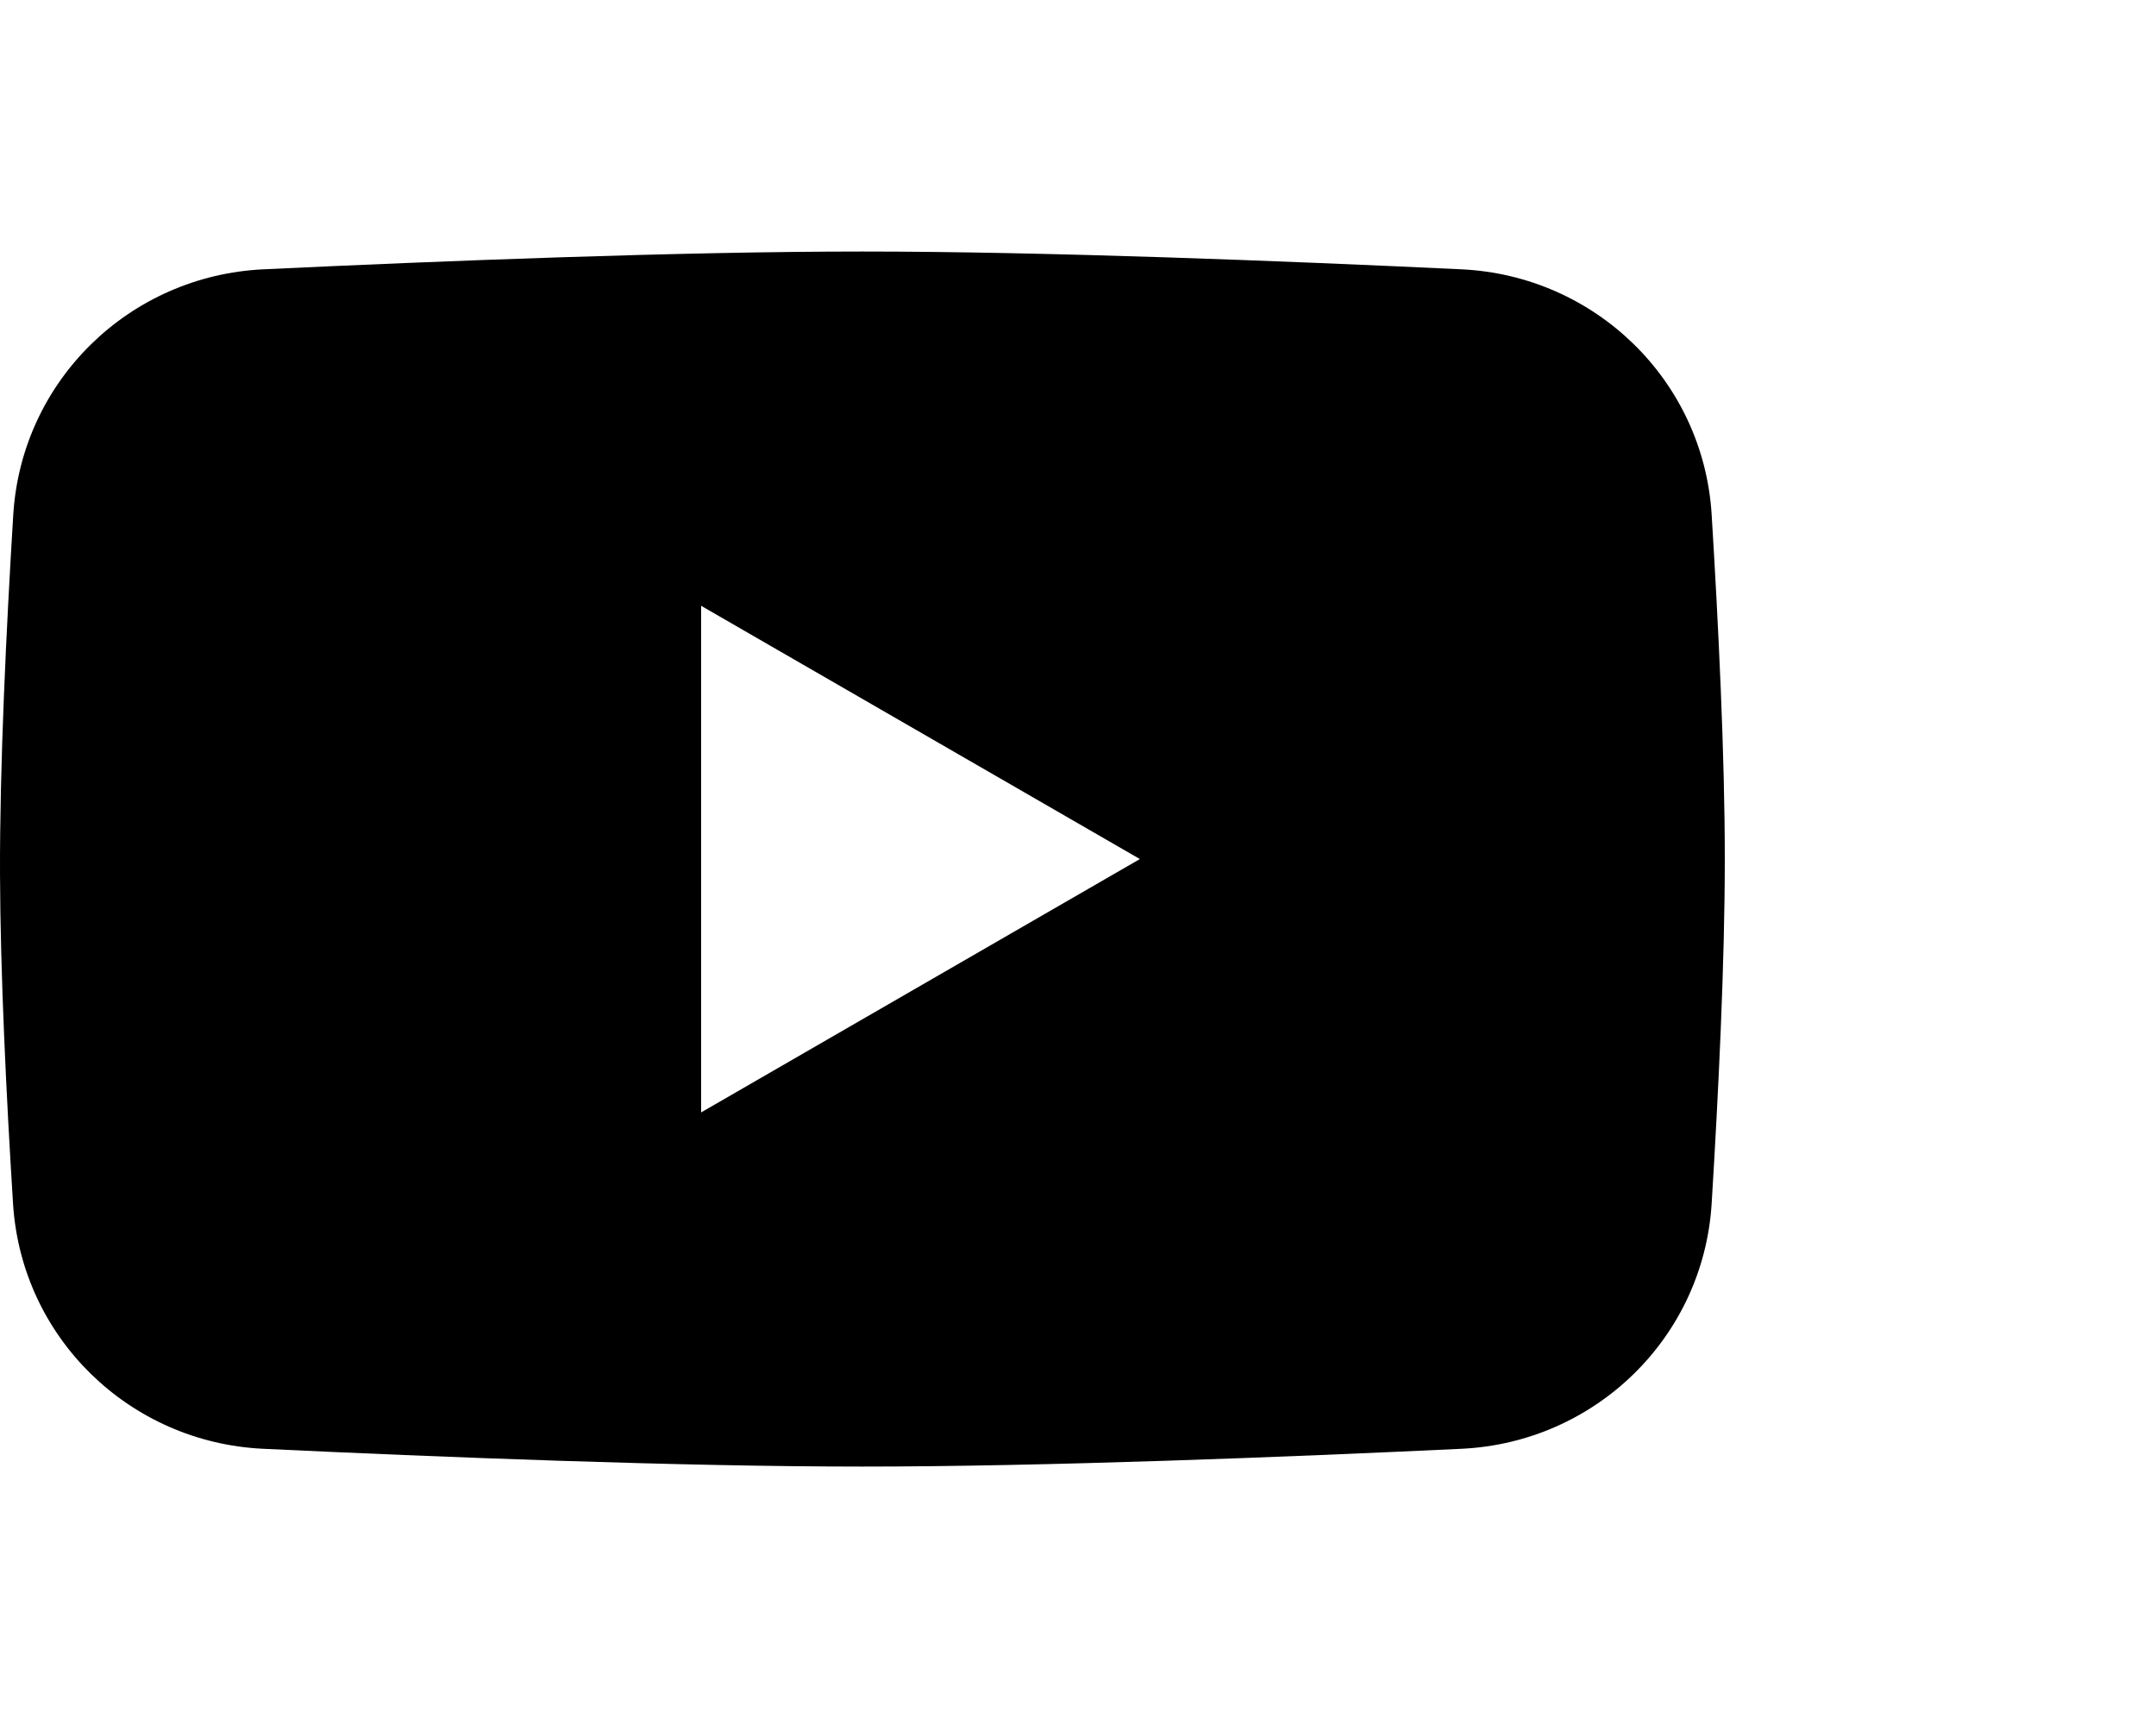
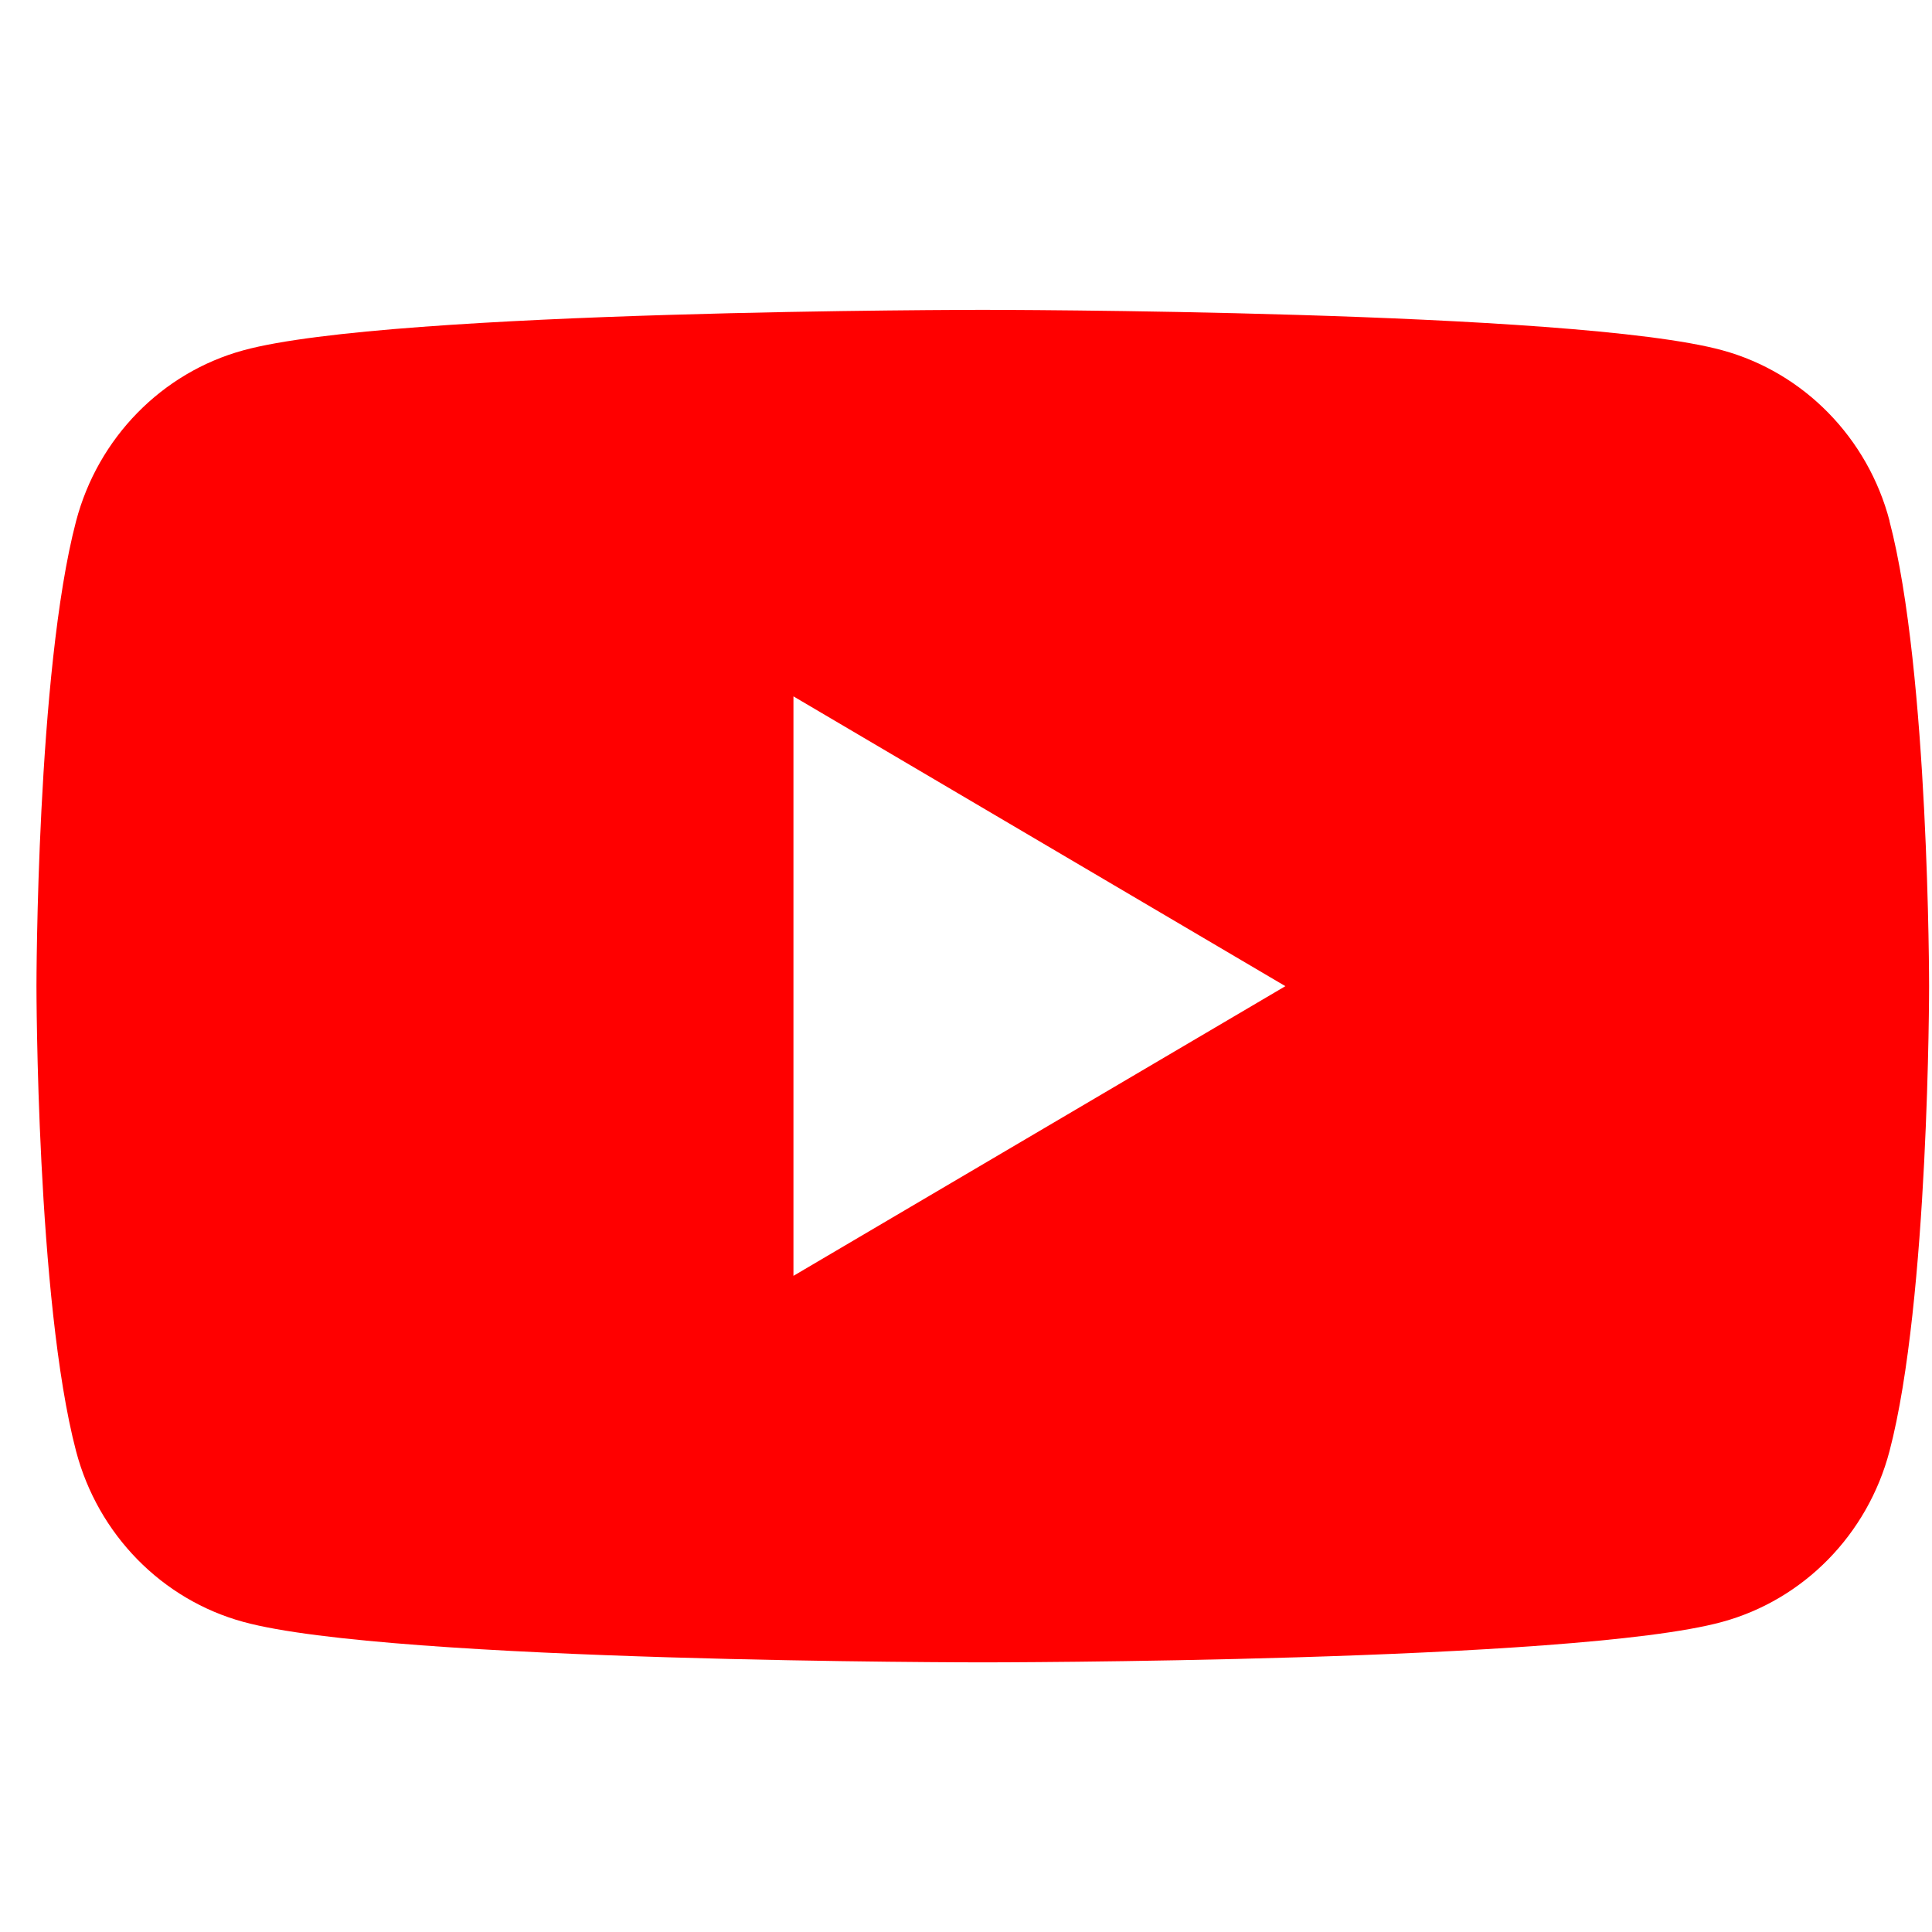
- <svg xmlns="http://www.w3.org/2000/svg" width="20" height="16" viewBox="0 0 20 16" fill="none" fill-rule="evenodd">
-   <path fill-rule="evenodd" d="M0.123 4.774C0.2 3.532 1.2 2.557 2.443 2.498C4.071 2.421 6.302 2.333 8 2.333C9.698 2.333 11.93 2.421 13.558 2.498C14.8 2.557 15.801 3.531 15.878 4.772C15.941 5.798 16 7.006 16 7.968C16 8.93 15.941 10.138 15.878 11.164C15.801 12.405 14.8 13.379 13.558 13.438C11.93 13.515 9.698 13.603 8 13.603C6.302 13.603 4.069 13.515 2.441 13.438C1.199 13.379 0.199 12.406 0.121 11.165C0.059 10.178 0.003 9.027 8.72503e-05 8.107C-0.003 7.103 0.058 5.837 0.123 4.774Z M10.574 7.968L6.504 10.318L6.504 5.619L10.574 7.968Z" fill="black" />
+ <svg xmlns="http://www.w3.org/2000/svg" width="16" height="16" viewBox="0 0 16 16" fill="none">
+   <path fill-rule="evenodd" clip-rule="evenodd" d="M14.264 2.901C14.938 3.085 15.469 3.627 15.649 4.316H15.648C15.976 5.563 15.976 8.167 15.976 8.167C15.976 8.167 15.976 10.771 15.648 12.018C15.467 12.707 14.937 13.248 14.262 13.432C13.04 13.767 8.139 13.767 8.139 13.767C8.139 13.767 3.238 13.767 2.016 13.432C1.341 13.248 0.811 12.707 0.63 12.018C0.302 10.771 0.302 8.167 0.302 8.167C0.302 8.167 0.302 5.563 0.63 4.316C0.811 3.627 1.341 3.085 2.016 2.901C3.238 2.566 8.139 2.566 8.139 2.566C8.139 2.566 13.04 2.566 14.264 2.901ZM10.645 8.167L6.571 10.566V5.767L10.645 8.167Z" fill="#FF0000" />
</svg>
